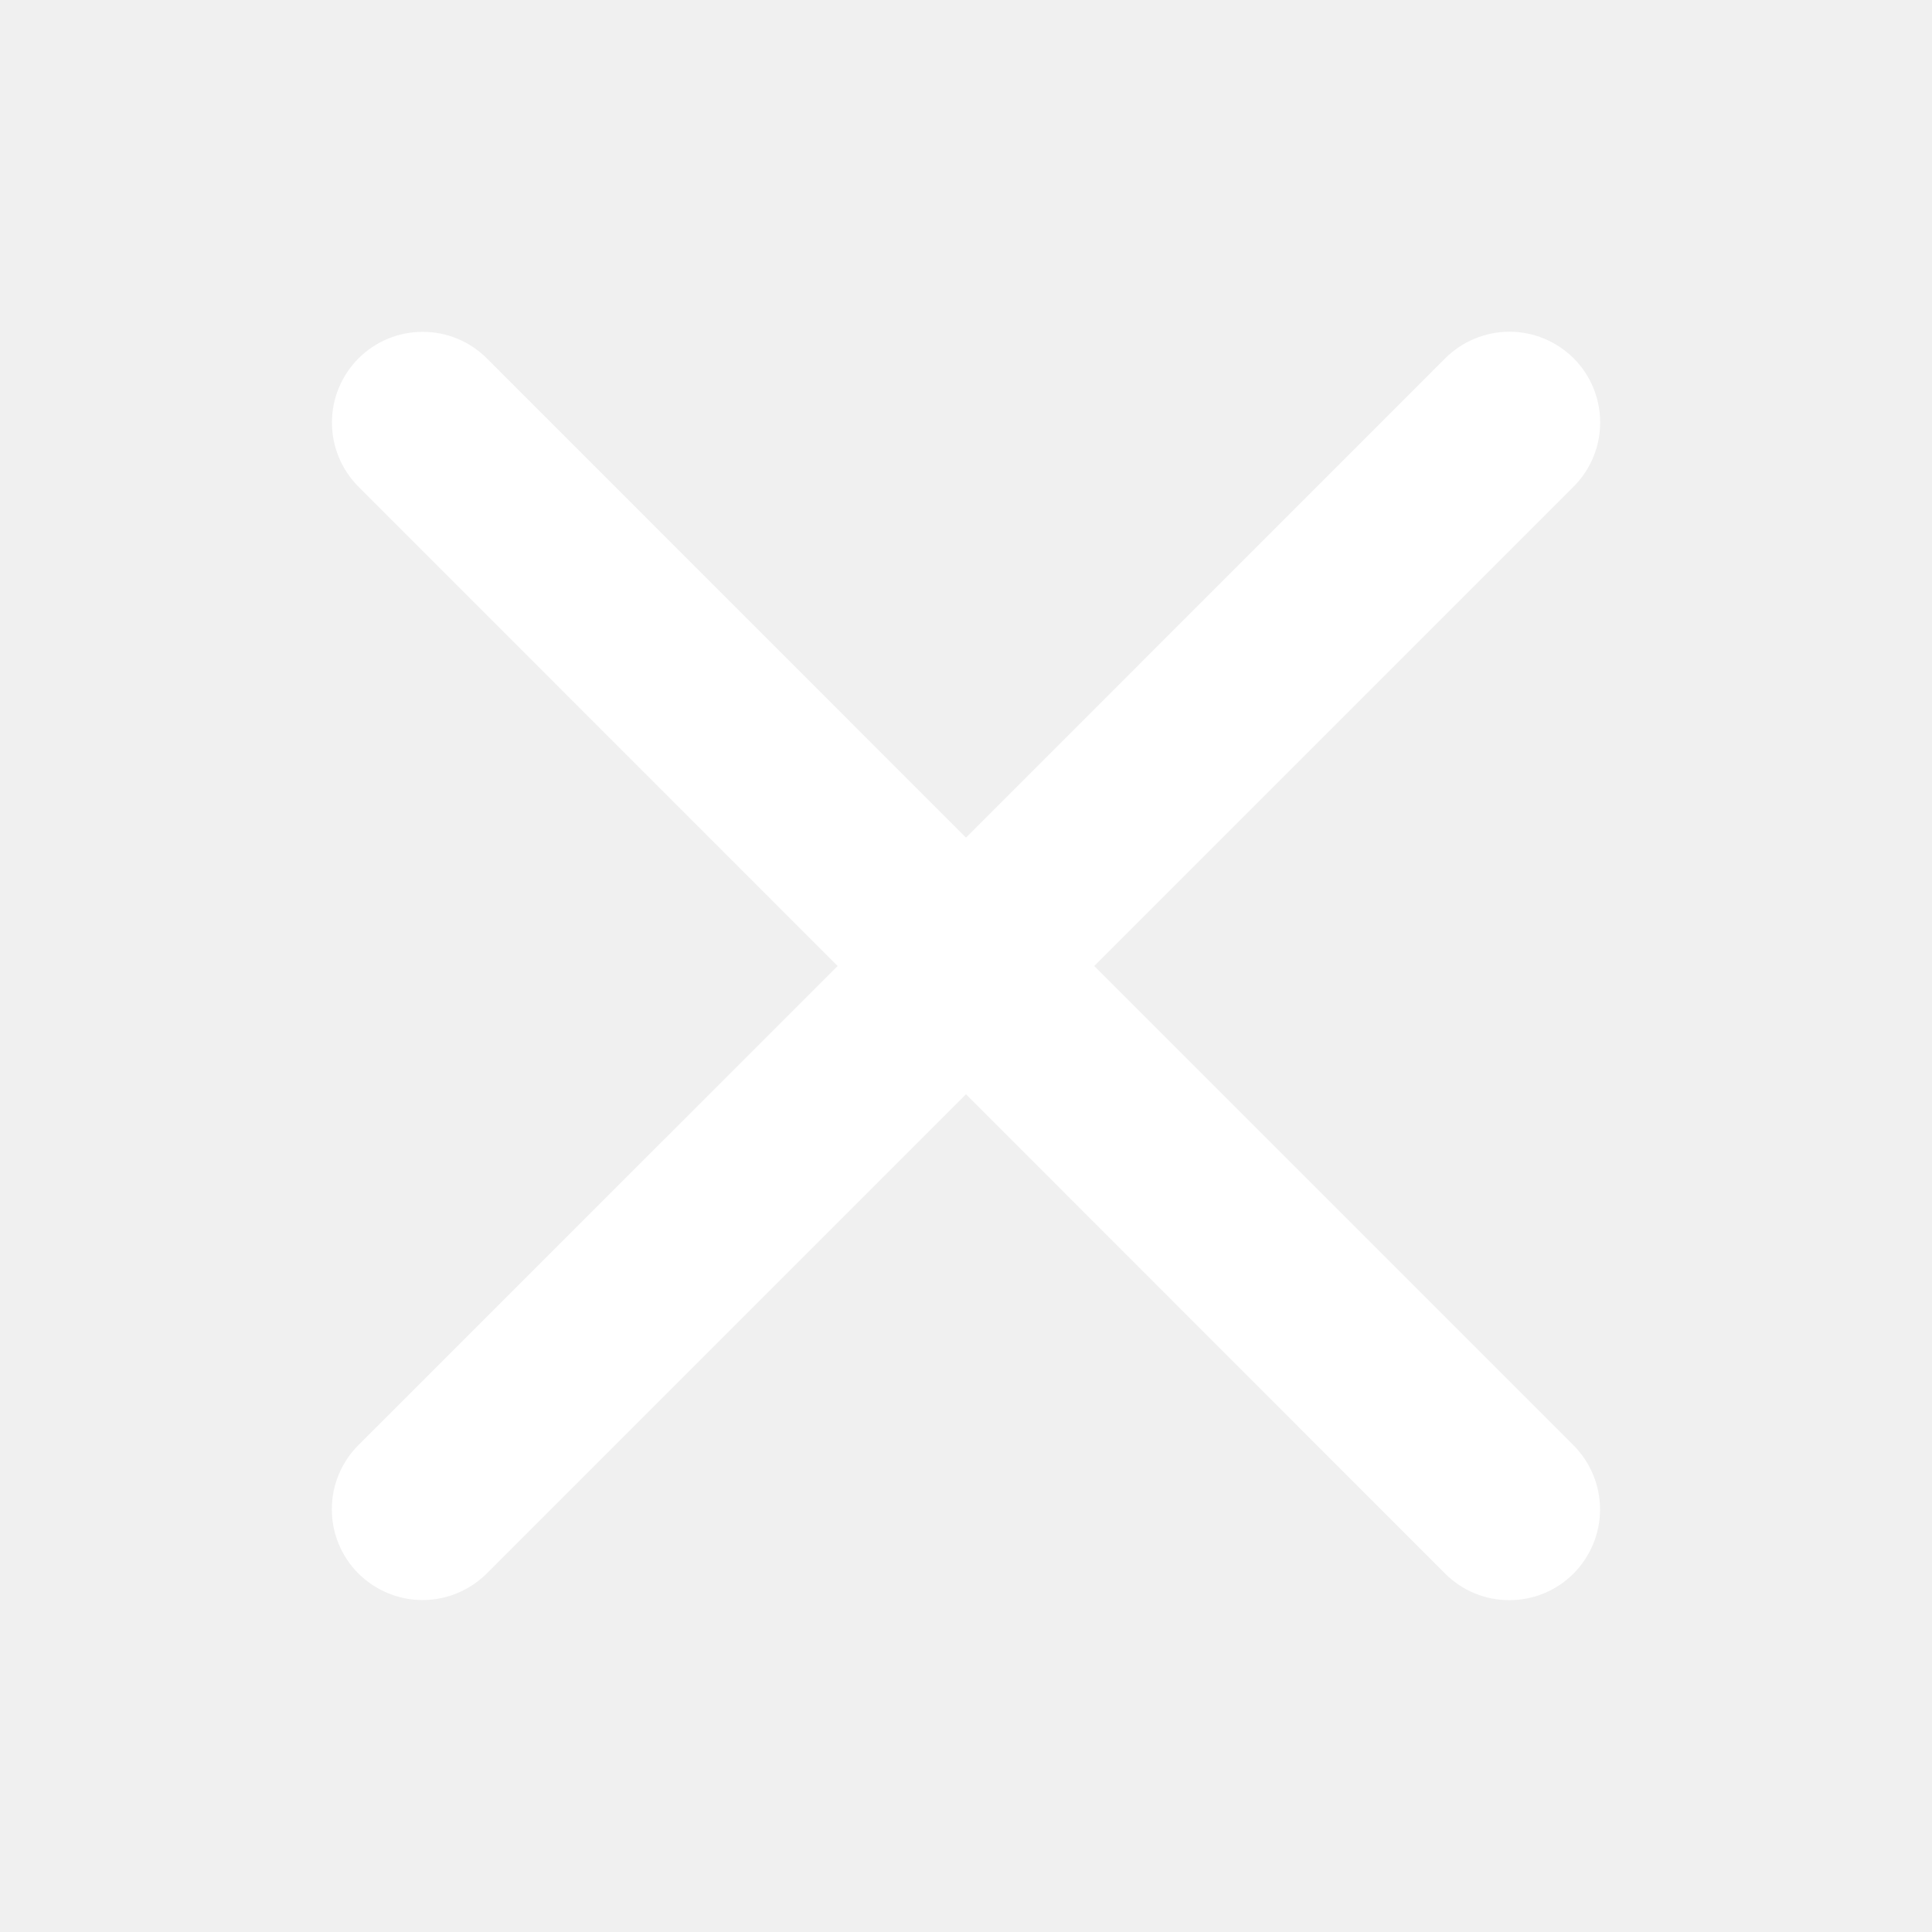
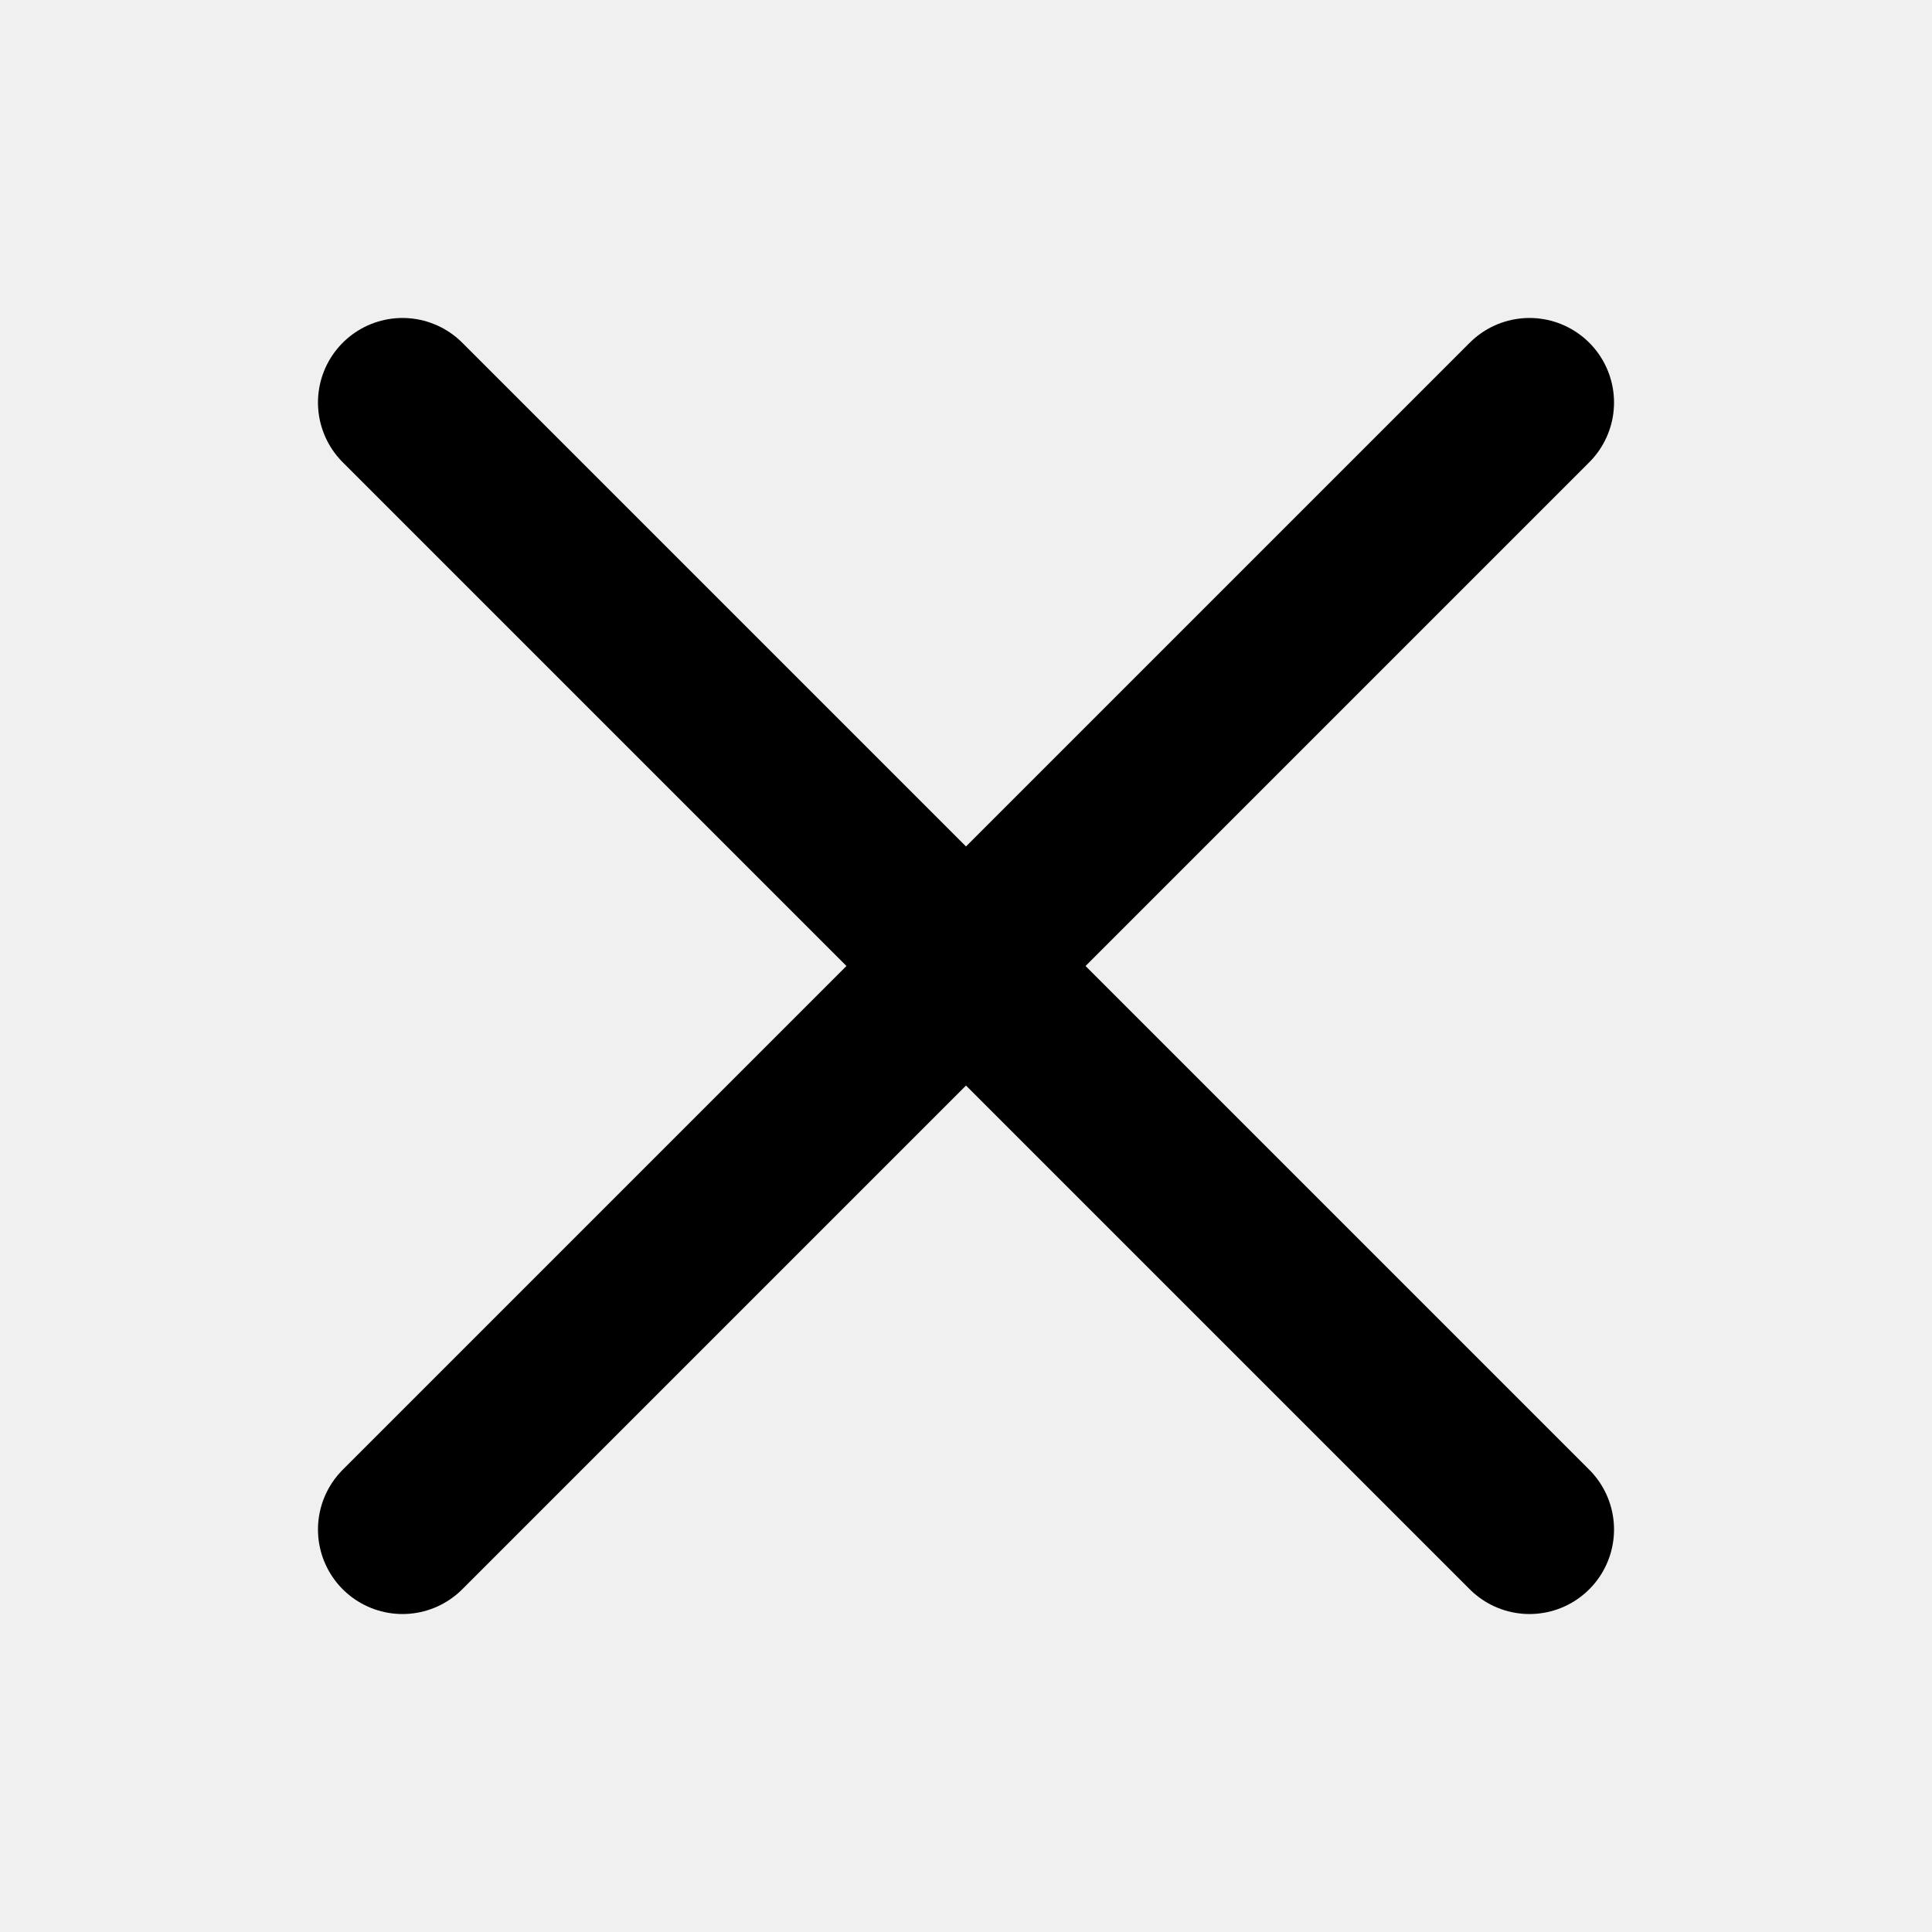
- <svg xmlns="http://www.w3.org/2000/svg" width="16" height="16" viewBox="0 0 16 16" fill="none">
-   <path d="M13.031 11.969C13.171 12.11 13.251 12.301 13.251 12.501C13.251 12.7 13.171 12.891 13.031 13.032C12.89 13.173 12.699 13.252 12.499 13.252C12.3 13.252 12.109 13.173 11.968 13.032L8 9.062L4.031 13.031C3.89 13.171 3.699 13.251 3.499 13.251C3.3 13.251 3.109 13.171 2.968 13.031C2.827 12.89 2.748 12.699 2.748 12.499C2.748 12.3 2.827 12.109 2.968 11.968L6.937 8L2.969 4.031C2.828 3.89 2.749 3.699 2.749 3.499C2.749 3.3 2.828 3.109 2.969 2.968C3.11 2.827 3.301 2.748 3.501 2.748C3.7 2.748 3.891 2.827 4.032 2.968L8 6.937L11.969 2.967C12.11 2.827 12.301 2.747 12.501 2.747C12.7 2.747 12.891 2.827 13.032 2.967C13.173 3.108 13.252 3.299 13.252 3.499C13.252 3.698 13.173 3.889 13.032 4.03L9.062 8L13.031 11.969Z" fill="white" />
+ <svg xmlns="http://www.w3.org/2000/svg" width="24" height="24" viewBox="0 0 24 24" fill="none">
+   <path d="M19 5L5 19M5 5L19 19" stroke="black" stroke-width="2.1" stroke-linecap="round" stroke-linejoin="round" />
</svg>
